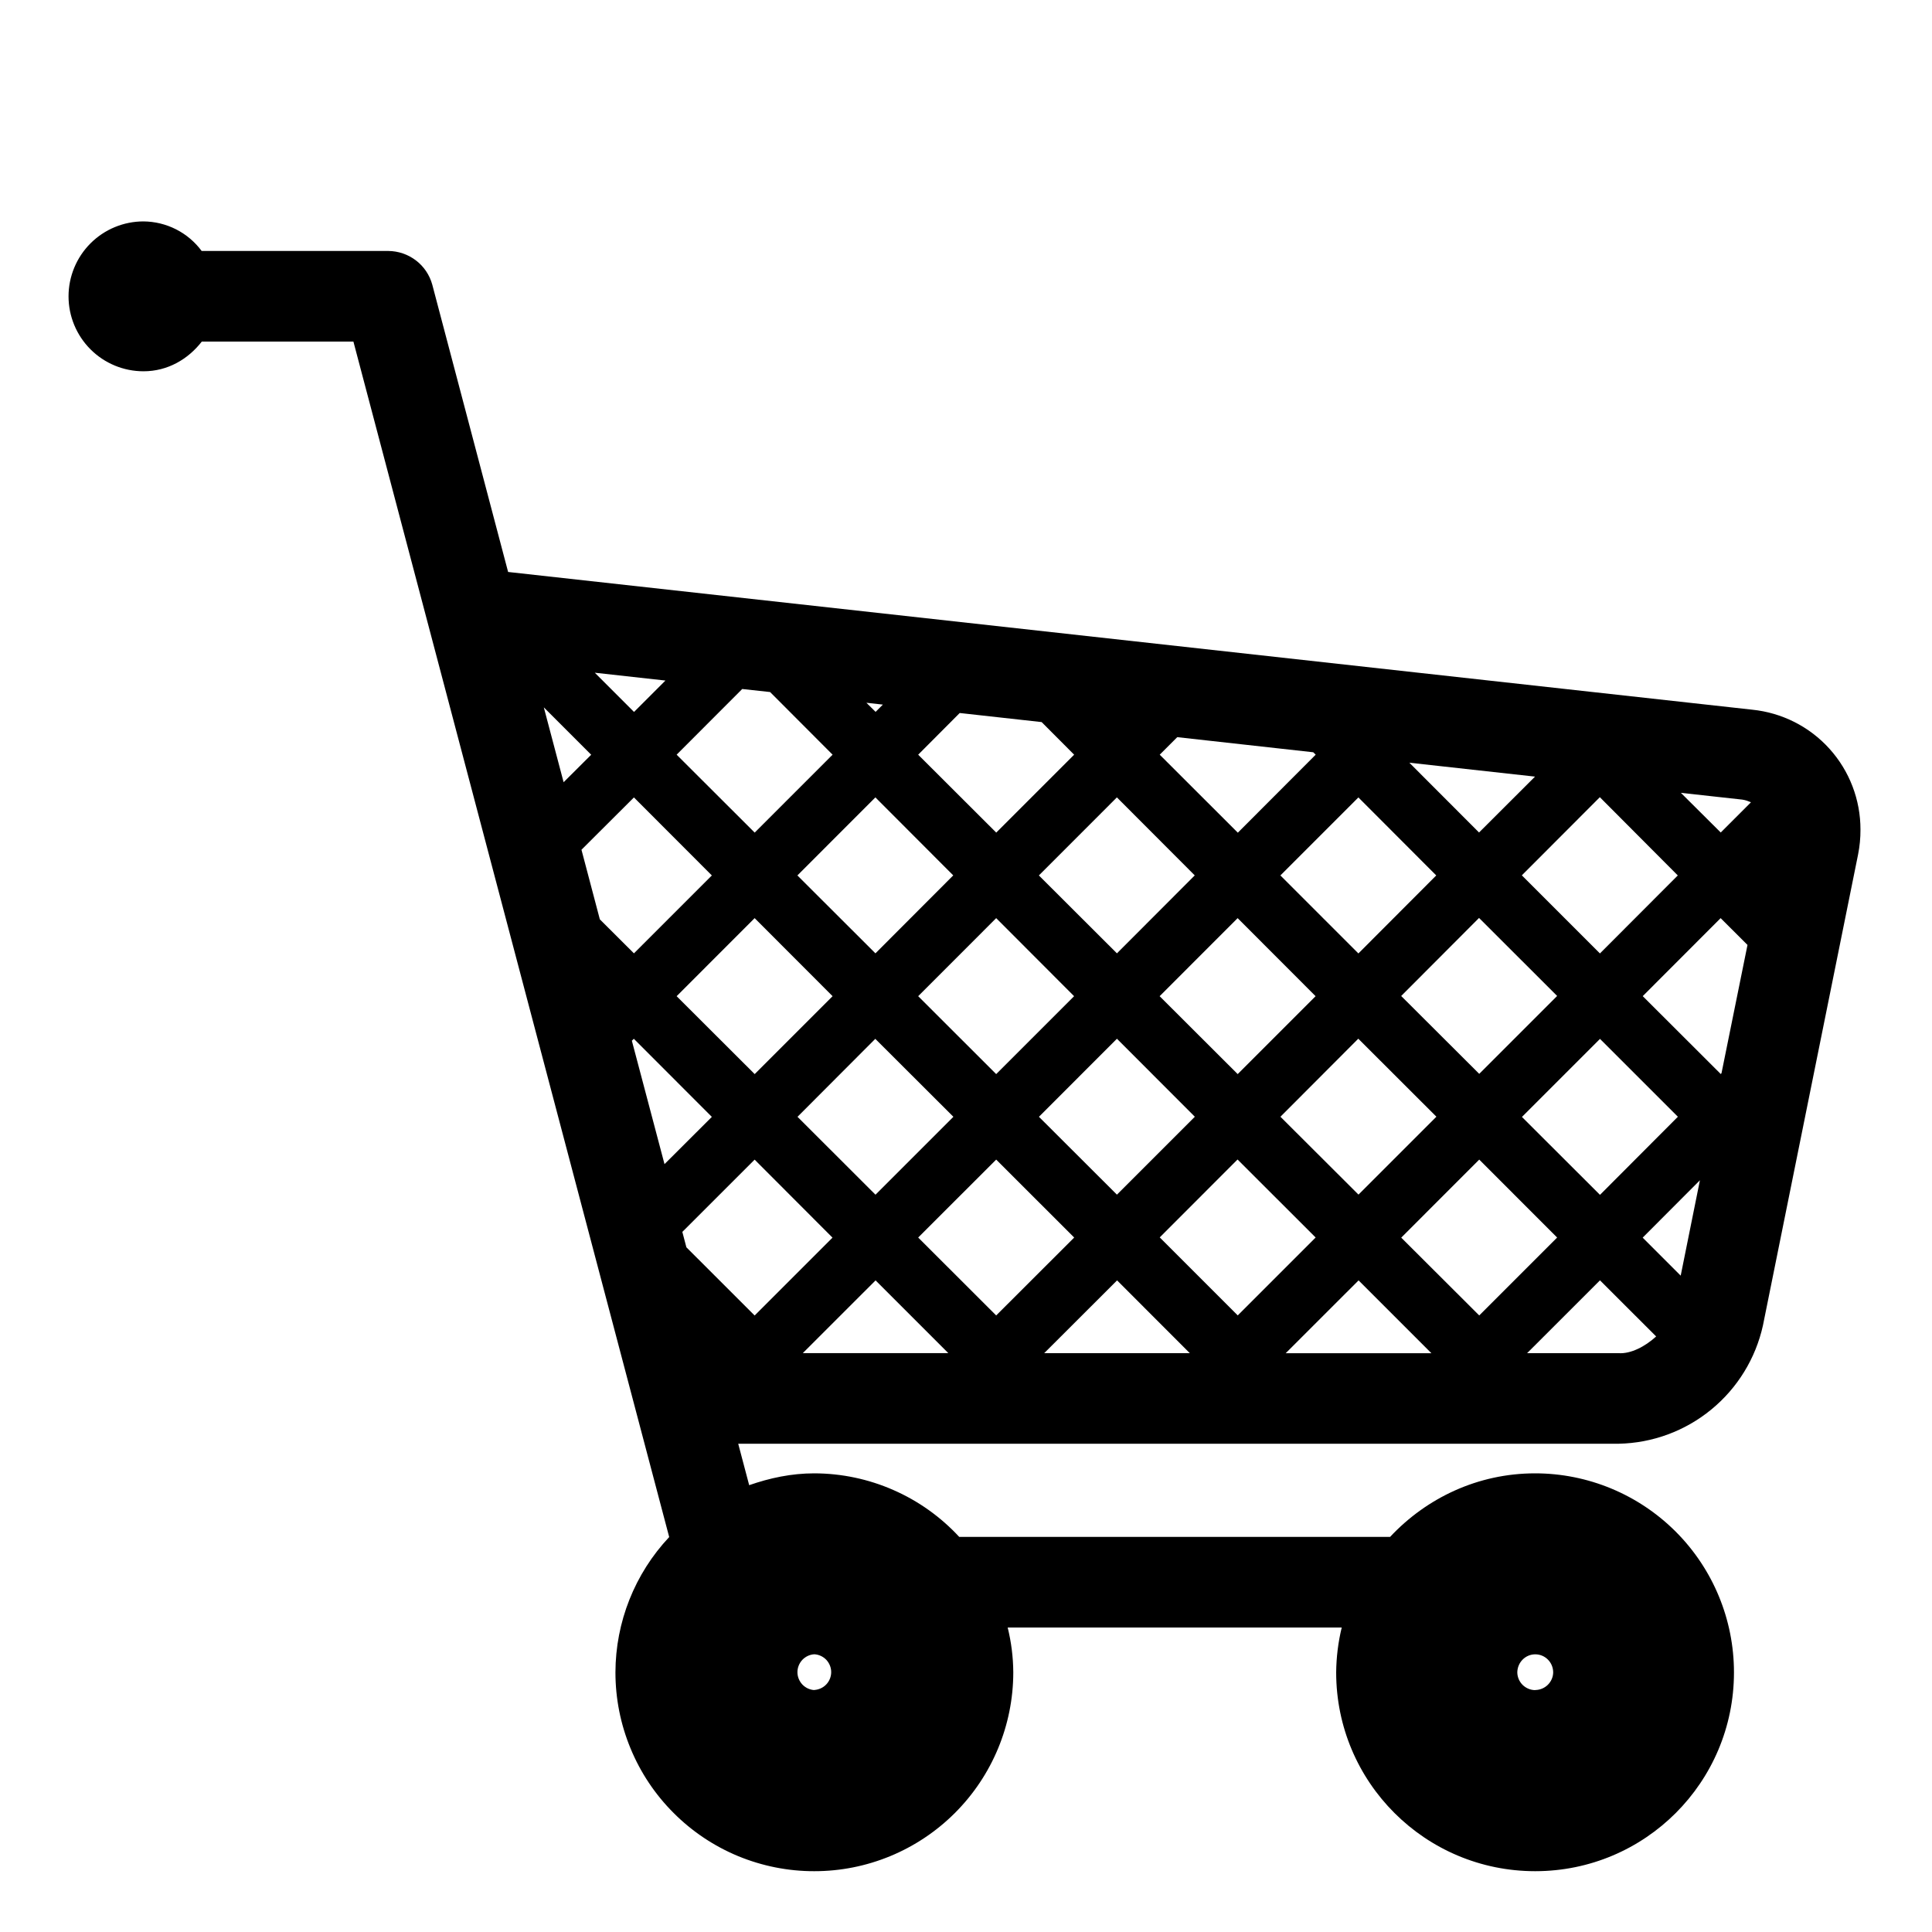
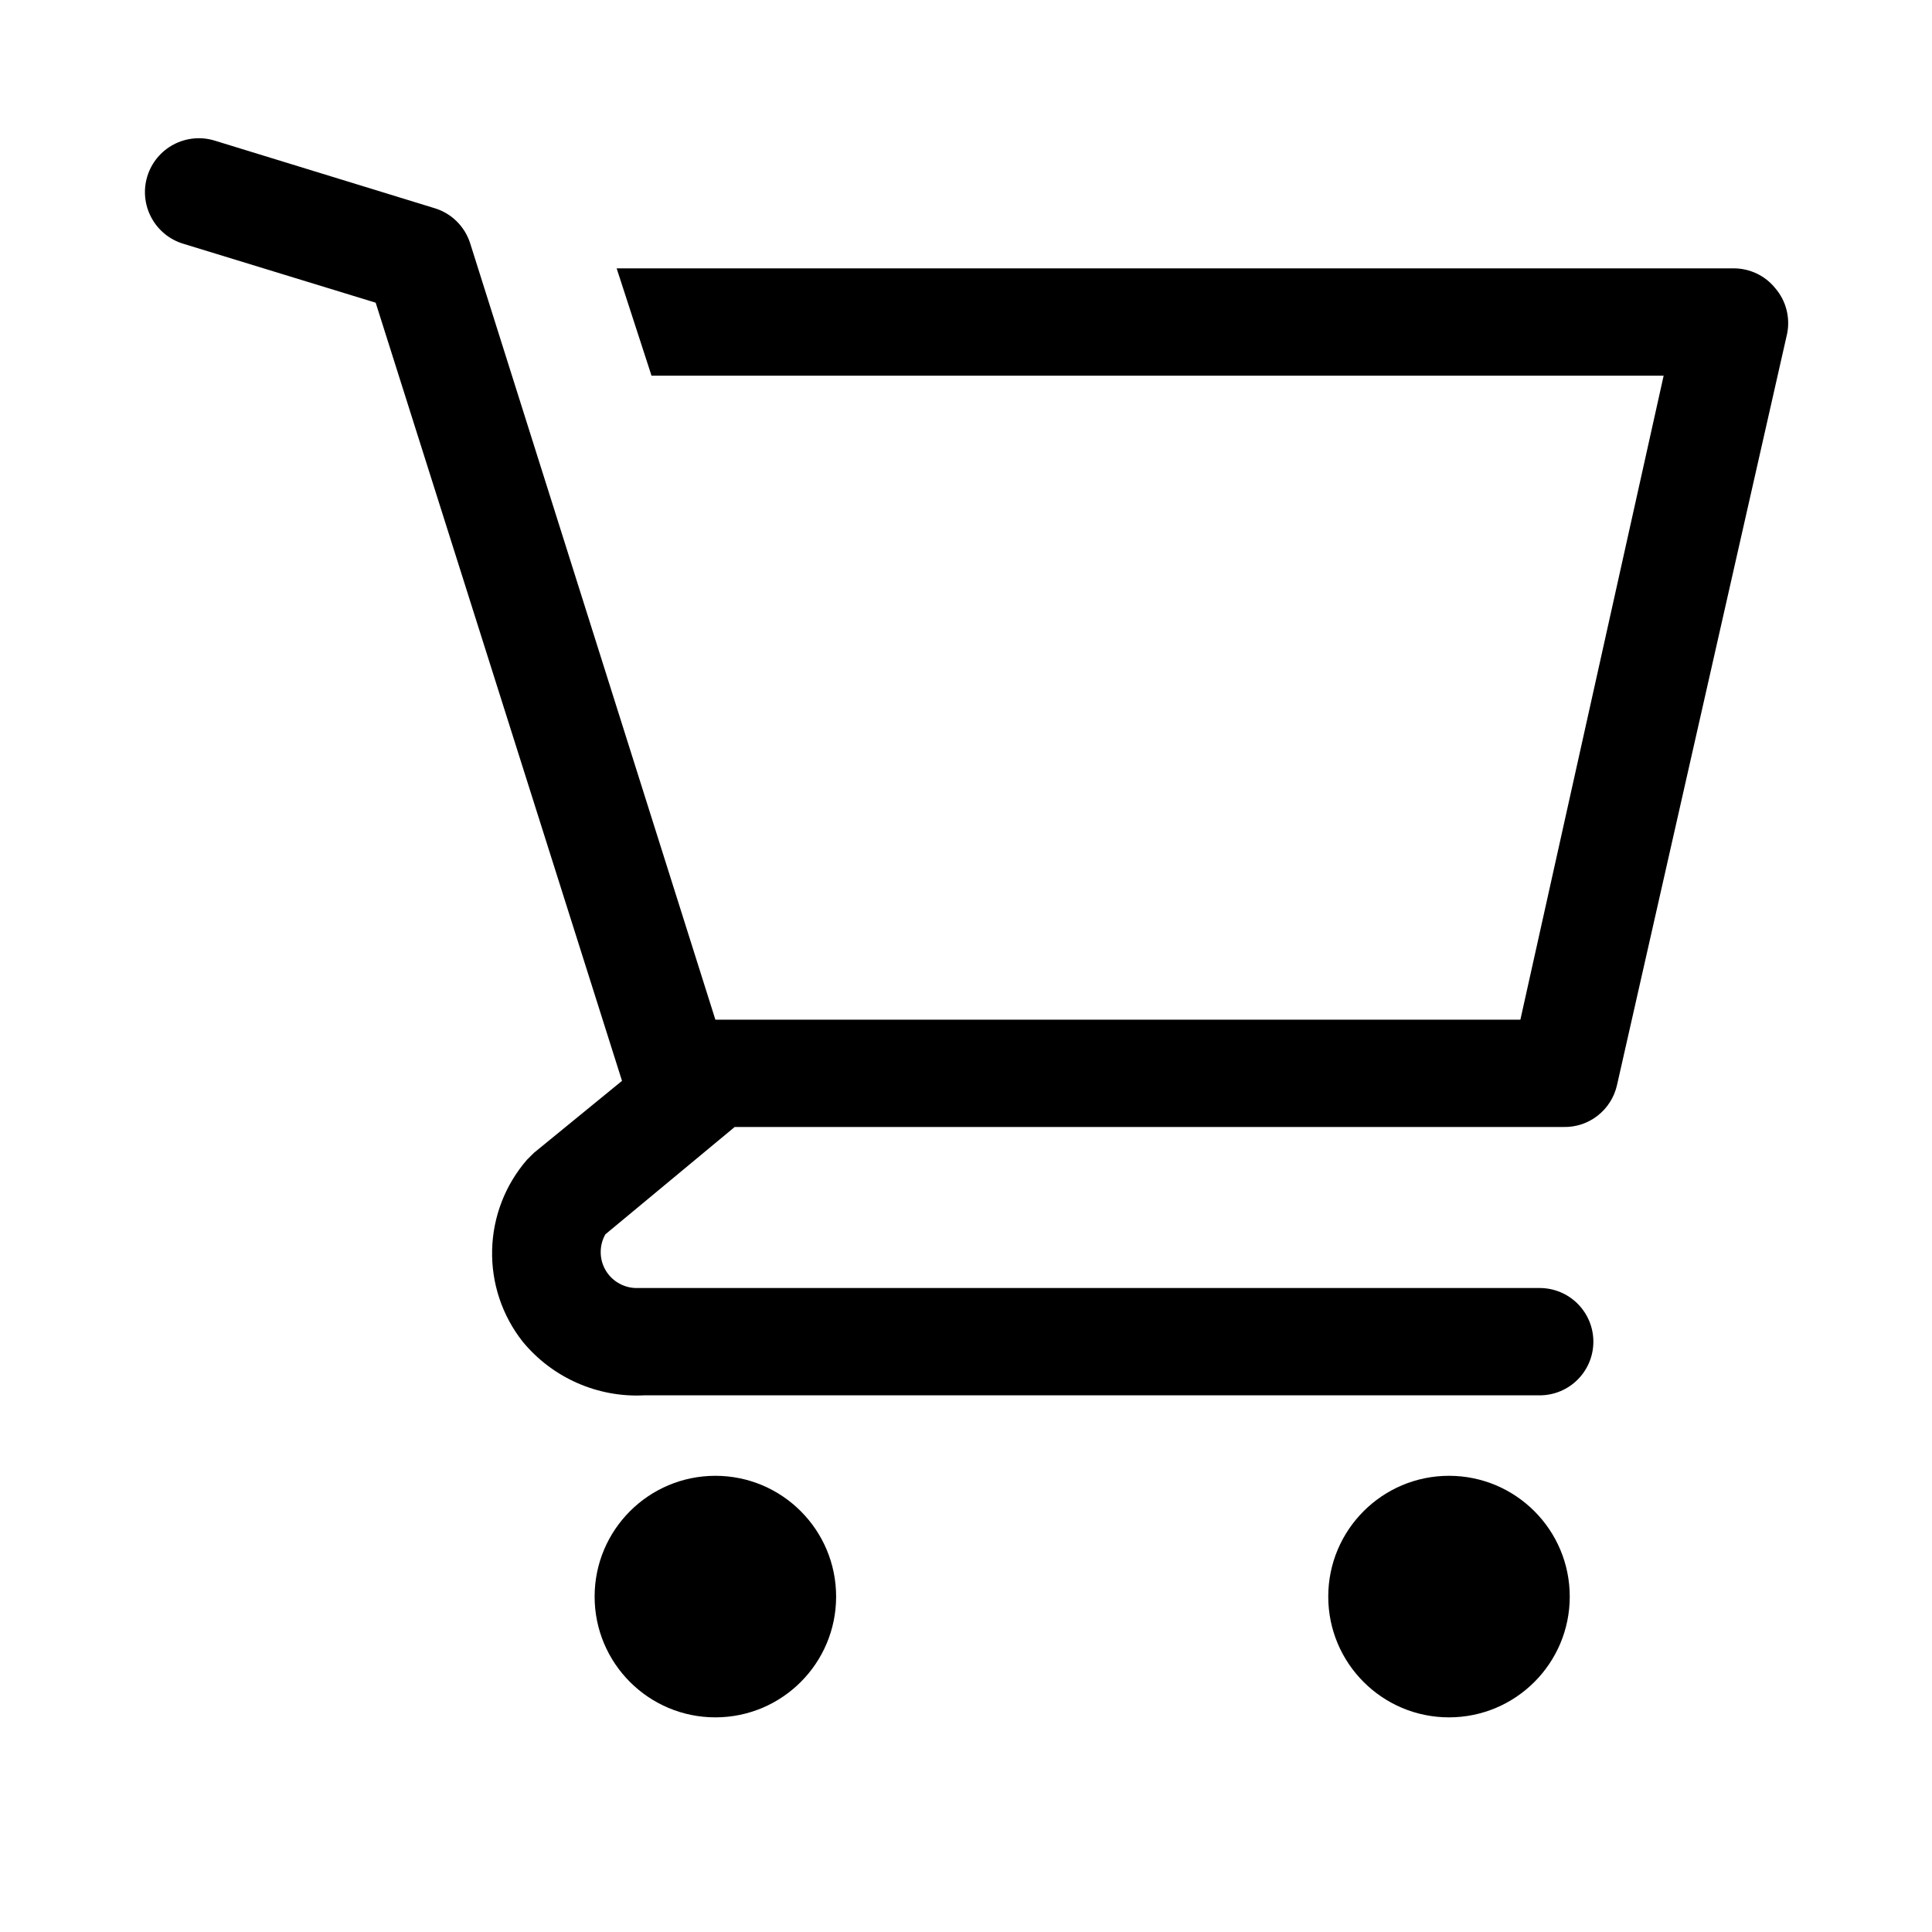
<svg xmlns="http://www.w3.org/2000/svg" width="40" height="40" viewBox="0 0 40 40" fill="none">
-   <path d="M36.275 14.693L10.52 11.842L8.95 5.894C8.895 5.694 8.777 5.518 8.613 5.393C8.449 5.267 8.248 5.198 8.041 5.196H4.175C4.036 5.008 3.854 4.854 3.645 4.748C3.436 4.642 3.206 4.586 2.971 4.584C2.56 4.584 2.165 4.747 1.874 5.038C1.583 5.329 1.419 5.724 1.419 6.136C1.419 6.547 1.583 6.942 1.874 7.233C2.165 7.524 2.56 7.687 2.971 7.687C3.471 7.687 3.894 7.437 4.178 7.072H7.317L13.855 31.823C13.142 32.581 12.744 33.583 12.742 34.625C12.742 35.166 12.848 35.701 13.055 36.2C13.261 36.7 13.564 37.154 13.947 37.536C14.329 37.919 14.783 38.222 15.282 38.429C15.782 38.635 16.317 38.742 16.858 38.741C17.95 38.742 18.997 38.308 19.77 37.536C20.543 36.764 20.978 35.717 20.979 34.625C20.977 34.312 20.938 34 20.863 33.696H27.779C27.705 34.001 27.667 34.312 27.664 34.625C27.664 36.9 29.509 38.741 31.784 38.741C34.059 38.741 35.9 36.9 35.9 34.625C35.9 33.532 35.467 32.485 34.695 31.712C33.922 30.939 32.875 30.504 31.782 30.504C30.595 30.504 29.532 31.016 28.78 31.82H19.86C19.477 31.406 19.013 31.075 18.496 30.849C17.979 30.622 17.422 30.505 16.858 30.504C16.383 30.504 15.935 30.601 15.511 30.749L15.284 29.891H33.513C34.213 29.877 34.888 29.628 35.43 29.183C35.972 28.739 36.349 28.125 36.5 27.441L38.469 17.694C38.503 17.523 38.52 17.35 38.519 17.176C38.52 16.558 38.291 15.96 37.876 15.501C37.461 15.042 36.891 14.755 36.275 14.693ZM31.785 34.992C31.687 34.992 31.594 34.952 31.524 34.884C31.455 34.815 31.415 34.721 31.414 34.624C31.418 34.416 31.582 34.251 31.786 34.251C31.99 34.251 32.155 34.416 32.157 34.623C32.156 34.72 32.116 34.813 32.046 34.882C31.977 34.95 31.884 34.989 31.786 34.99L31.785 34.992ZM34.01 25.624L35.195 24.436L34.797 26.411L34.01 25.624ZM15.944 14.328L17.238 15.625L15.625 17.238L14.009 15.625L15.367 14.265L15.944 14.328ZM21.566 14.95L22.239 15.625L20.626 17.238L19.01 15.625L19.87 14.762L21.566 14.95ZM12.037 17.595L13.125 16.51L14.738 18.125L13.125 19.738L12.419 19.034L12.039 17.594L12.037 17.595ZM11.669 16.195L11.259 14.645L12.24 15.626L11.669 16.195ZM27.238 20.625L25.625 22.238L24.009 20.625L25.624 19.009L27.238 20.625ZM26.509 18.125L28.124 16.51L29.736 18.125L28.124 19.74L26.509 18.125ZM23.125 19.738L21.509 18.125L23.124 16.509L24.736 18.124L23.125 19.738ZM22.238 20.625L20.625 22.238L19.01 20.625L20.625 19.009L22.238 20.625ZM18.125 19.738L16.509 18.125L18.124 16.509L19.736 18.124L18.125 19.738ZM17.238 20.625L15.625 22.238L14.009 20.625L15.624 19.009L17.238 20.625ZM13.125 21.509L14.738 23.124L13.758 24.102L13.082 21.547L13.124 21.506L13.125 21.509ZM14.127 25.505L15.624 24.009L17.236 25.624L15.624 27.236L14.211 25.824L14.127 25.505ZM16.51 23.124L18.122 21.508L19.739 23.122L18.126 24.735L16.511 23.122L16.51 23.124ZM20.625 24.008L22.24 25.622L20.625 27.235L19.01 25.622L20.625 24.008ZM21.51 23.122L23.125 21.506L24.738 23.121L23.125 24.734L21.51 23.122ZM25.622 24.006L27.239 25.621L25.626 27.234L24.011 25.619L25.622 24.006ZM26.51 23.121L28.122 21.505L29.739 23.12L28.126 24.733L26.51 23.121ZM29.01 20.621L30.622 19.005L32.239 20.62L30.626 22.233L29.01 20.621ZM31.51 18.121L33.123 16.505L34.737 18.125L33.125 19.74L31.509 18.124L31.51 18.121ZM30.622 17.236L29.179 15.791L31.781 16.079L30.622 17.236ZM27.24 15.625L25.628 17.24L24.011 15.625L24.374 15.262L27.19 15.575L27.24 15.625ZM18.128 14.738L17.938 14.55L18.279 14.588L18.129 14.738H18.128ZM13.127 14.74L12.315 13.928L13.777 14.09L13.127 14.74ZM18.128 26.509L19.634 28.015H16.621L18.128 26.509ZM23.128 26.509L24.634 28.016H21.619L23.128 26.509ZM28.128 26.509L29.636 28.017H26.619L28.128 26.509ZM29.011 25.624L30.626 24.008L32.239 25.622L30.626 27.235L29.011 25.624ZM31.511 23.124L33.126 21.509L34.739 23.121L33.126 24.738L31.51 23.125L31.511 23.124ZM35.626 22.236L34.011 20.624L35.624 19.009L36.18 19.564L35.642 22.219L35.625 22.238L35.626 22.236ZM36.251 16.611L35.626 17.236L34.801 16.415L36.072 16.555C36.14 16.565 36.197 16.587 36.252 16.61L36.251 16.611ZM16.86 34.991C16.765 34.986 16.677 34.944 16.611 34.875C16.547 34.806 16.51 34.715 16.51 34.621C16.51 34.526 16.547 34.435 16.611 34.366C16.677 34.297 16.765 34.255 16.86 34.25C16.954 34.255 17.043 34.297 17.108 34.365C17.172 34.434 17.209 34.525 17.209 34.619C17.209 34.714 17.172 34.805 17.108 34.873C17.043 34.942 16.954 34.983 16.86 34.989V34.991ZM33.514 28.016H31.617L33.126 26.508L34.289 27.67C34.055 27.883 33.76 28.032 33.514 28.016Z" fill="black" />
+   <path d="M14.811 35.556C16.192 35.556 17.311 34.436 17.311 33.056C17.311 31.675 16.192 30.555 14.811 30.555C13.43 30.555 12.311 31.675 12.311 33.056C12.311 34.436 13.43 35.556 14.811 35.556Z" fill="black" />
+   <path d="M30 35.556C31.381 35.556 32.5 34.436 32.5 33.056C32.5 31.675 31.381 30.555 30 30.555C28.619 30.555 27.5 31.675 27.5 33.056C27.5 34.436 28.619 35.556 30 35.556Z" fill="black" />
+   <path d="M36.755 5.967C36.652 5.839 36.522 5.736 36.374 5.665C36.226 5.594 36.064 5.557 35.9 5.556H12.767L13.489 7.778H34.444L31.478 21.111H14.811L9.733 5.033C9.678 4.863 9.583 4.708 9.455 4.582C9.328 4.456 9.171 4.363 9 4.311L4.444 2.911C4.304 2.868 4.157 2.853 4.011 2.867C3.865 2.881 3.724 2.923 3.594 2.992C3.333 3.13 3.137 3.367 3.05 3.65C2.963 3.933 2.992 4.239 3.131 4.5C3.269 4.762 3.506 4.958 3.789 5.045L7.778 6.267L12.878 22.378L11.056 23.867L10.911 24.011C10.46 24.531 10.205 25.191 10.189 25.878C10.172 26.566 10.396 27.238 10.822 27.778C11.125 28.146 11.51 28.438 11.946 28.631C12.382 28.824 12.857 28.913 13.333 28.889H31.878C32.172 28.889 32.455 28.772 32.663 28.564C32.872 28.355 32.989 28.073 32.989 27.778C32.989 27.483 32.872 27.201 32.663 26.992C32.455 26.784 32.172 26.667 31.878 26.667H13.155C13.028 26.662 12.903 26.625 12.794 26.558C12.684 26.492 12.594 26.398 12.531 26.286C12.469 26.175 12.436 26.049 12.437 25.921C12.437 25.793 12.47 25.667 12.533 25.556L15.211 23.333H32.367C32.623 23.34 32.875 23.257 33.077 23.099C33.28 22.941 33.421 22.717 33.478 22.467L37 6.911C37.034 6.746 37.029 6.574 36.987 6.411C36.945 6.247 36.865 6.095 36.755 5.967Z" fill="black" />
</svg>
